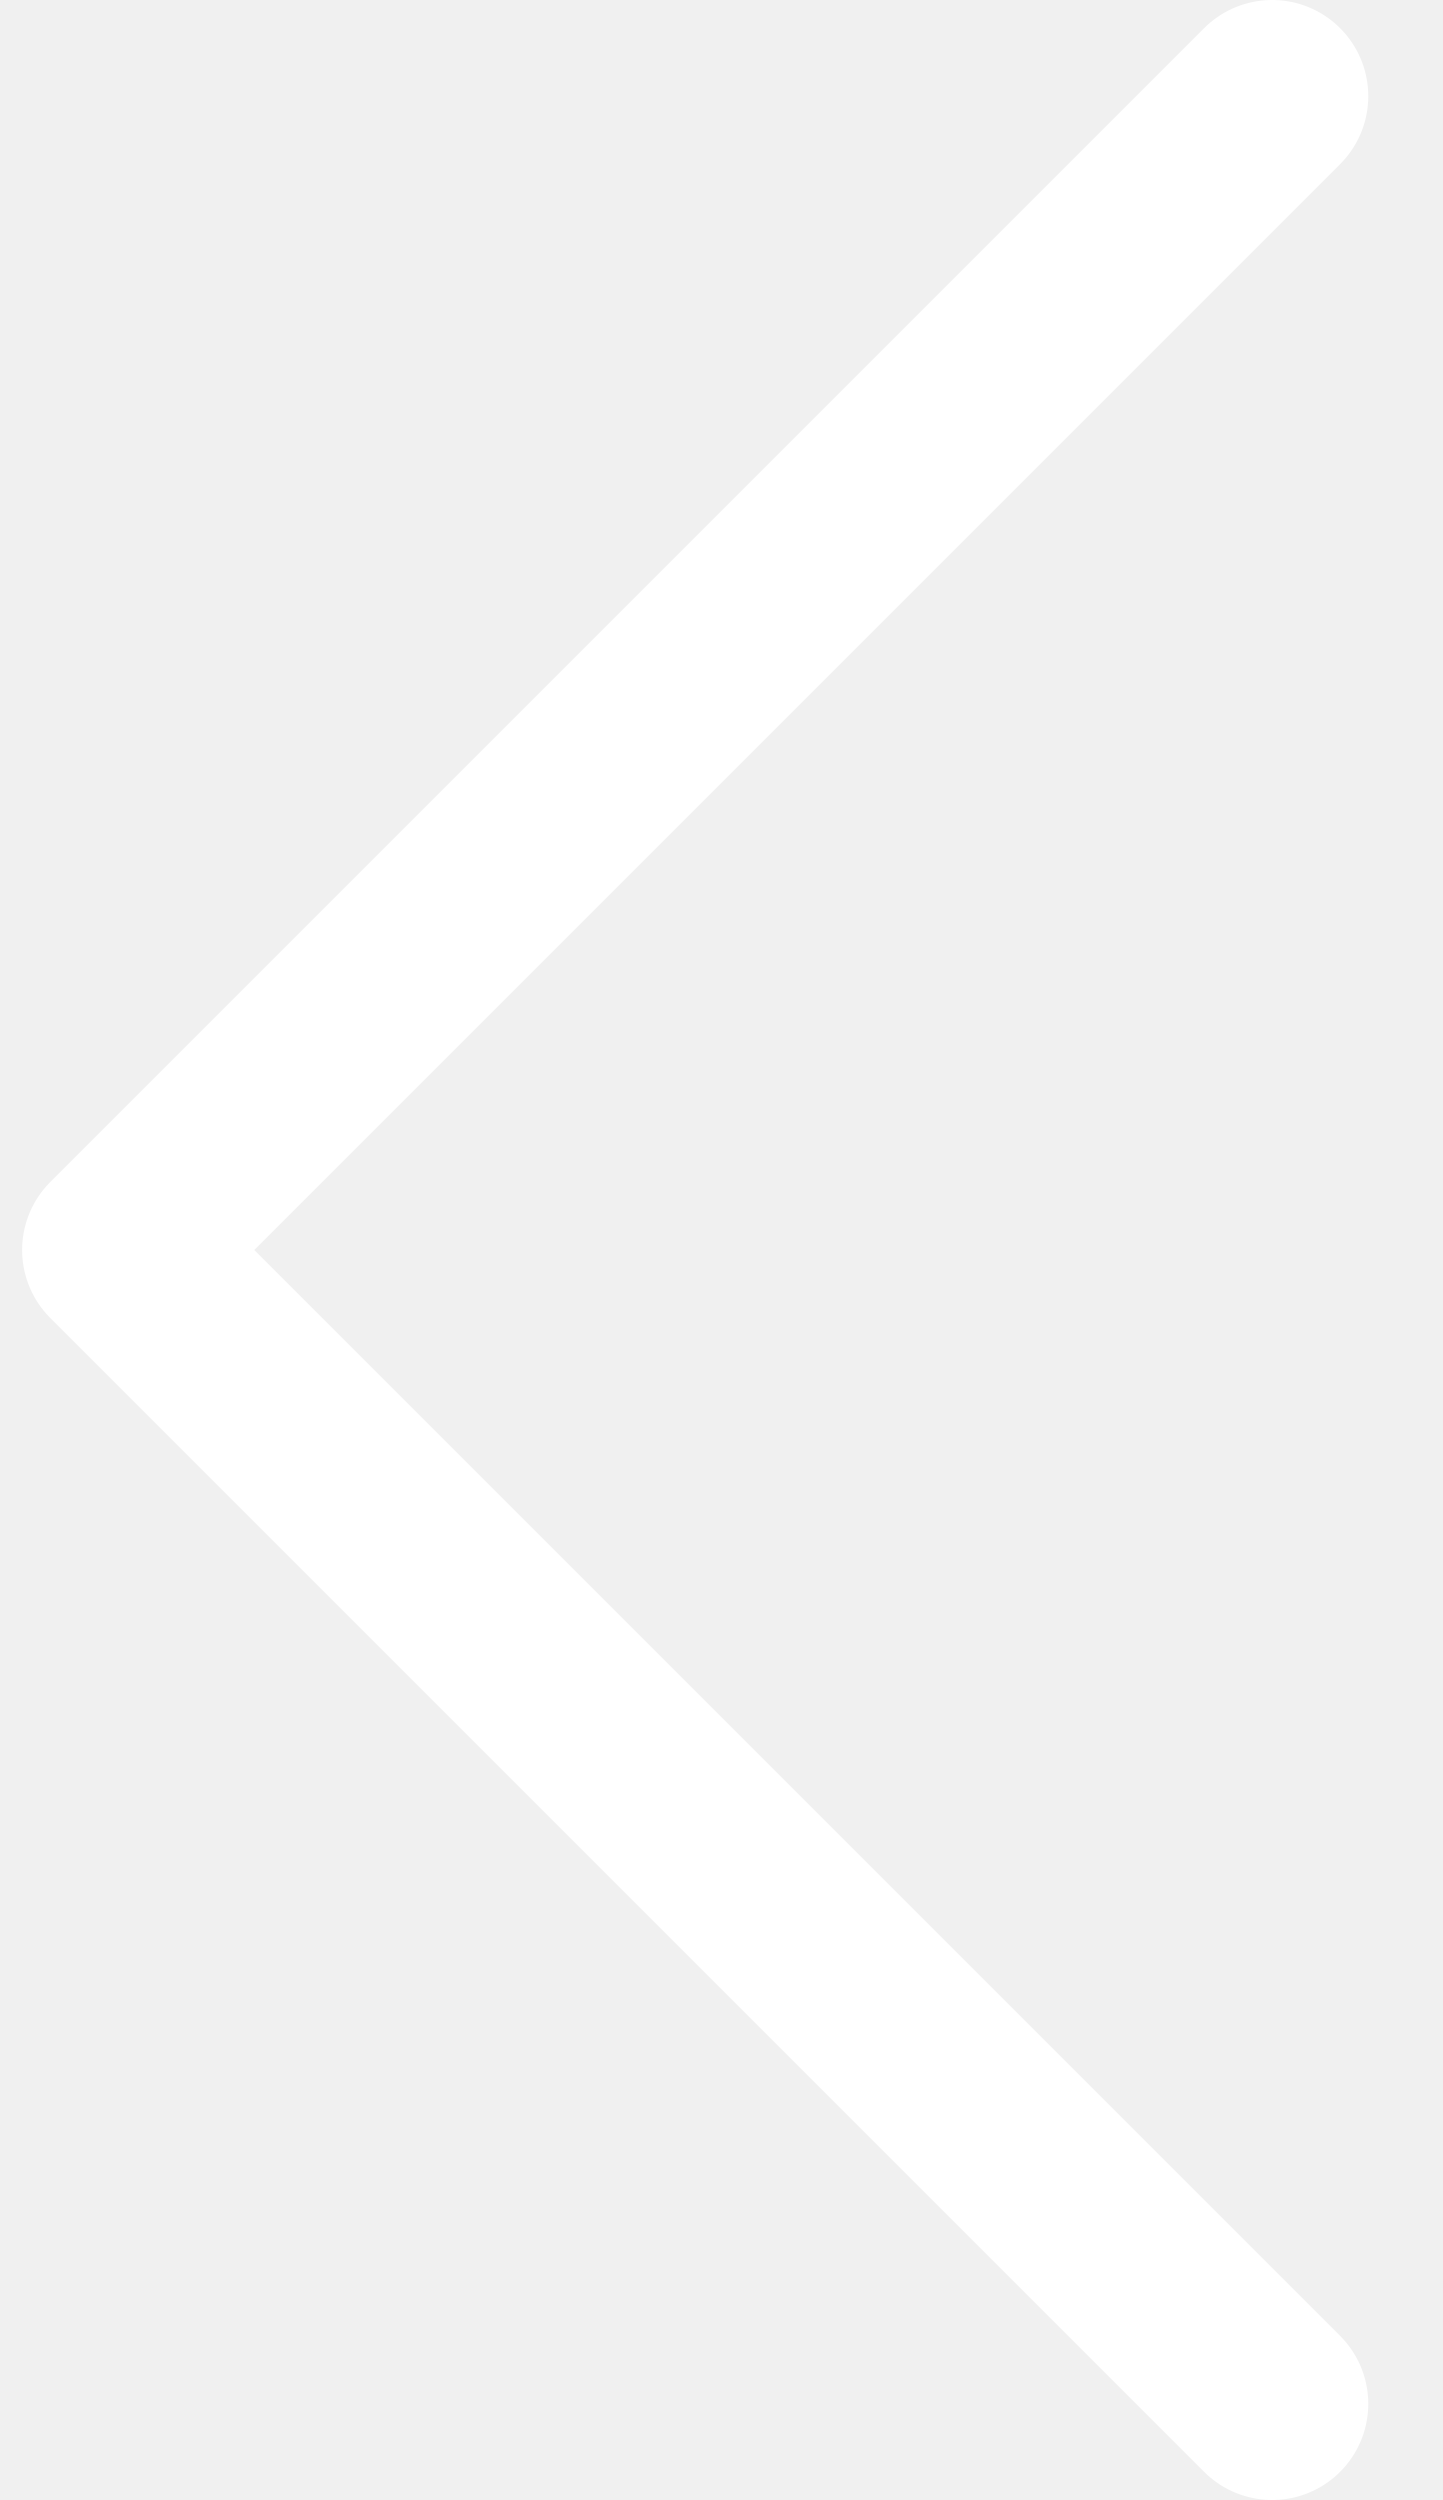
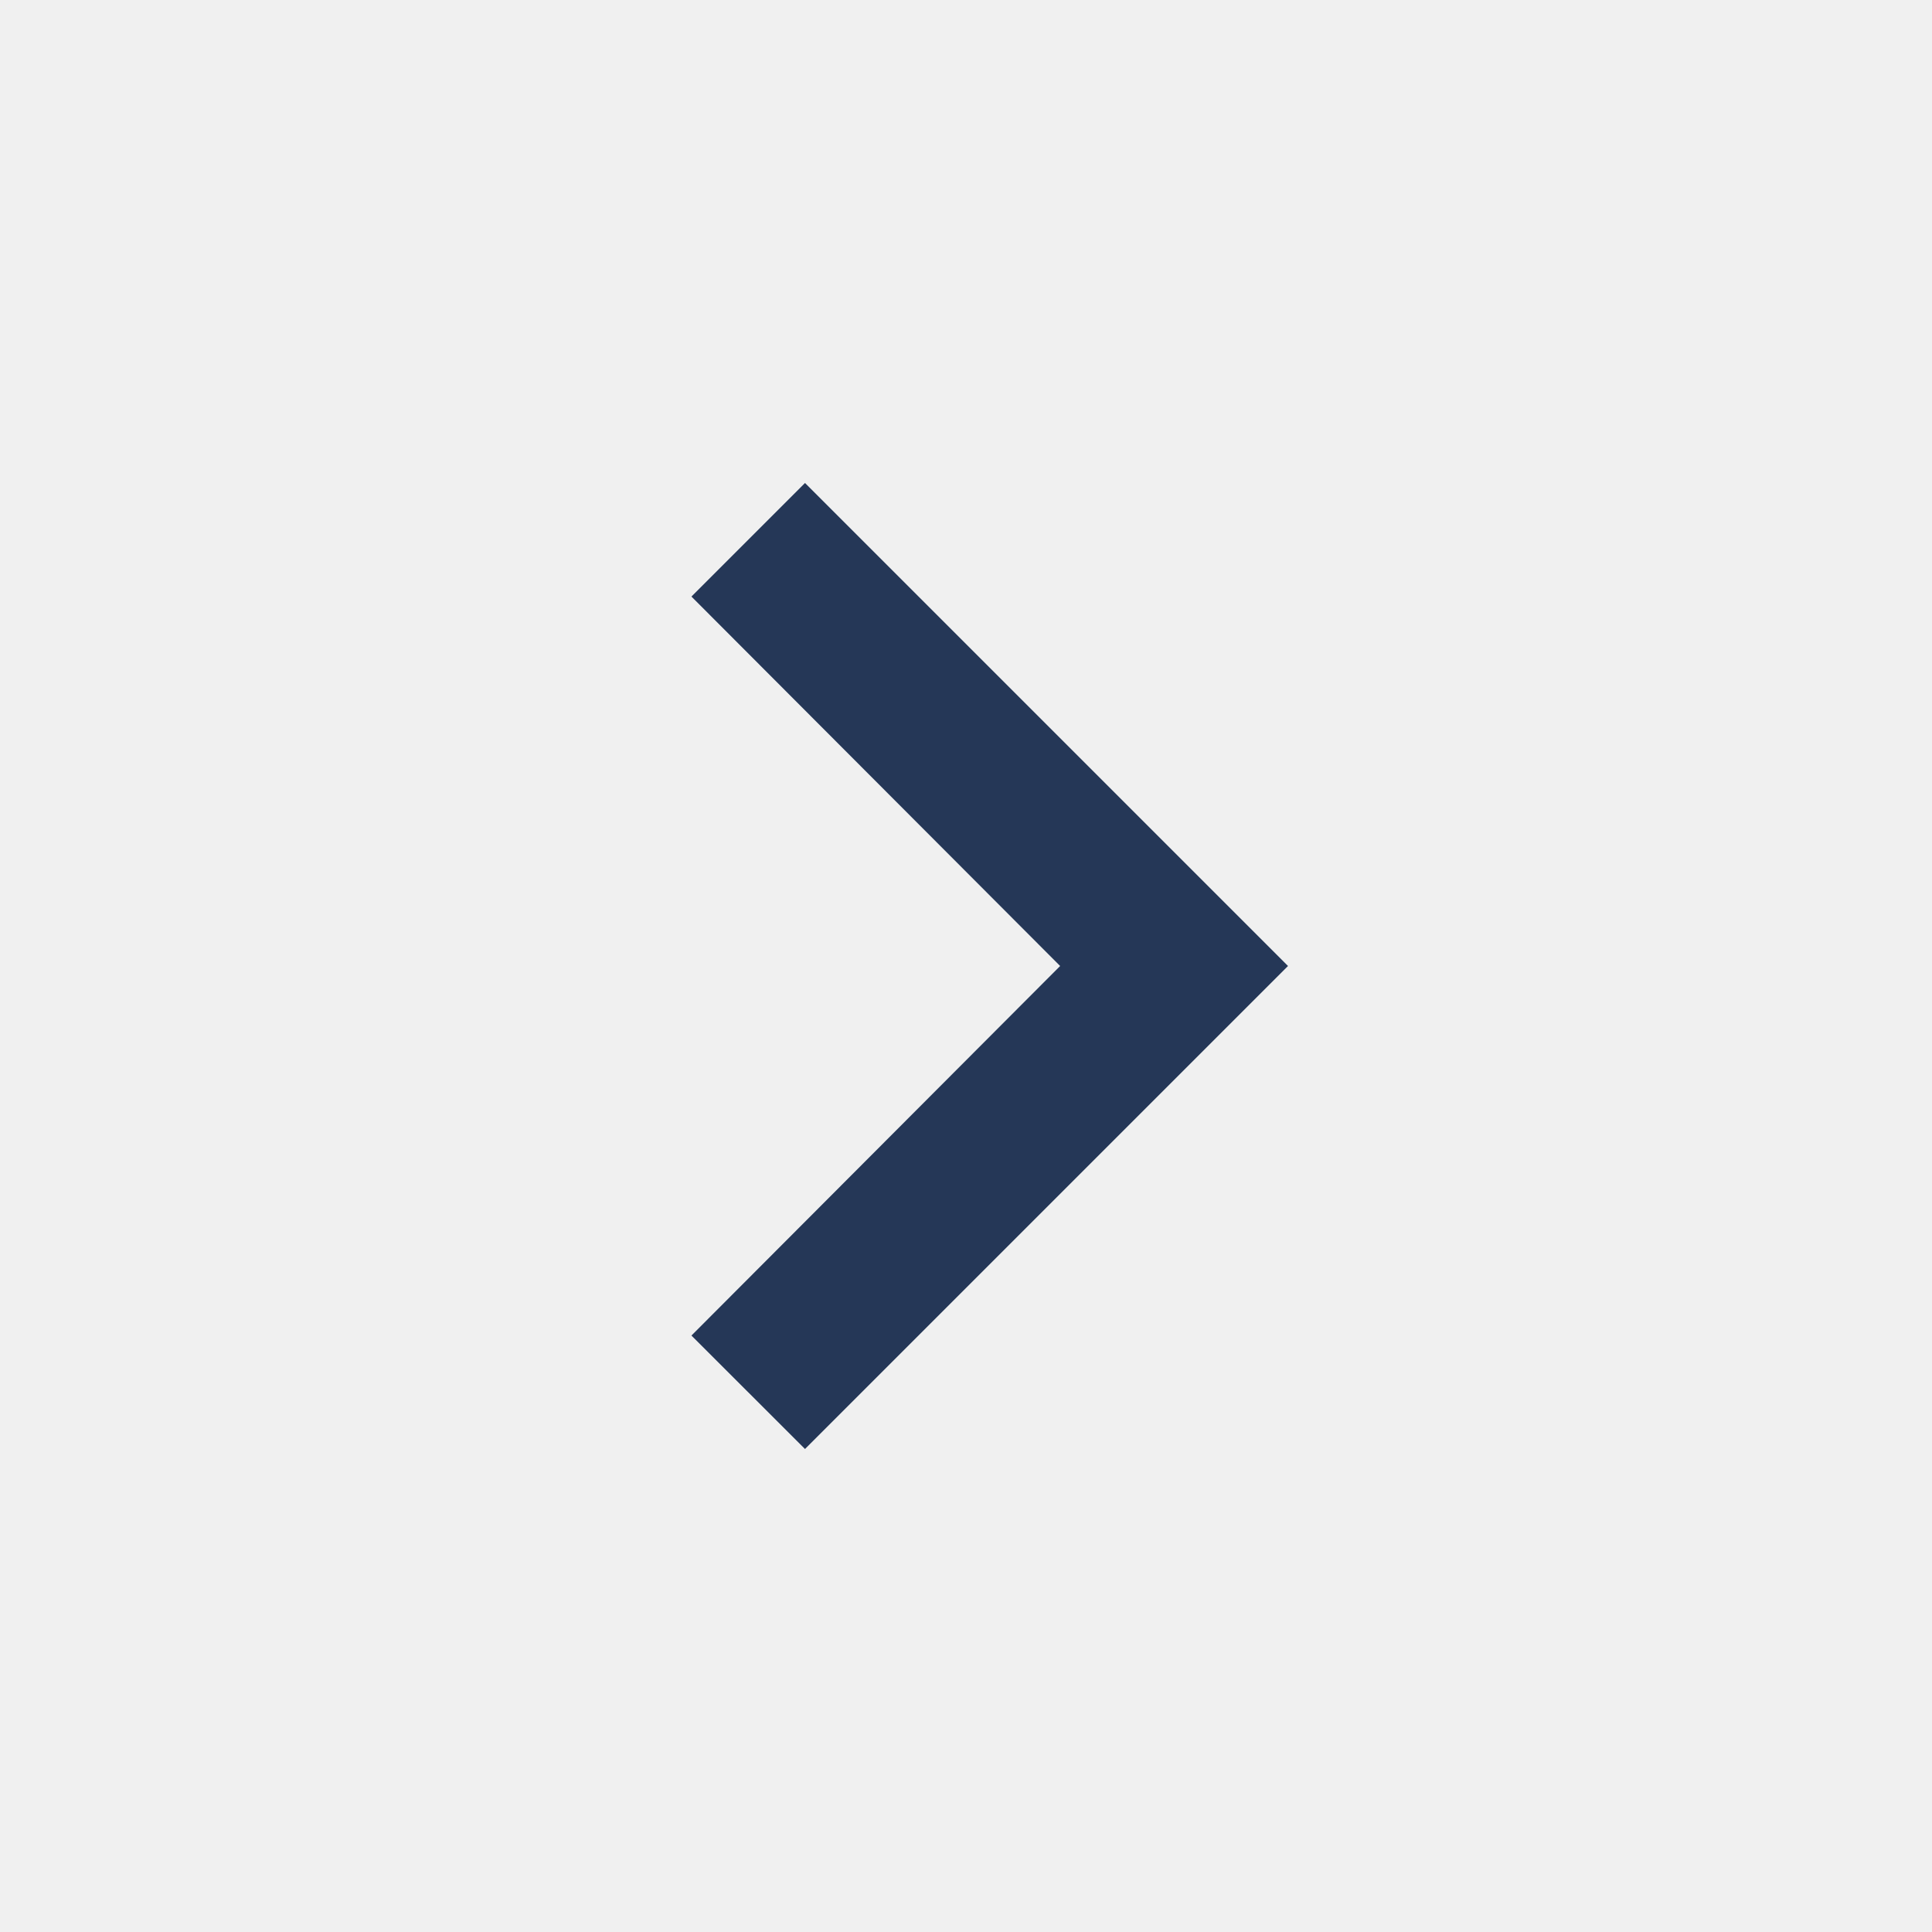
- <svg xmlns="http://www.w3.org/2000/svg" width="15" height="26" viewBox="0 0 15 26" fill="none">
-   <path d="M13.23 1L1.23 13L13.23 25" stroke="white" stroke-width="2" stroke-linecap="round" stroke-linejoin="round" />
+ <svg xmlns="http://www.w3.org/2000/svg" width="18" height="18" viewBox="0 0 18 18" fill="none">
+   <g clip-path="url(#clip0_22904_1333)">
+     <path d="M6.442 5.558L7.5 4.5L12 9L7.5 13.5L6.442 12.443L9.877 9L6.442 5.558Z" fill="#253757" />
+   </g>
+   <defs>
+     <clipPath id="clip0_22904_1333">
+       <rect width="18" height="18" fill="white" transform="matrix(-1 0 0 1 18 0)" />
+     </clipPath>
+   </defs>
</svg>
